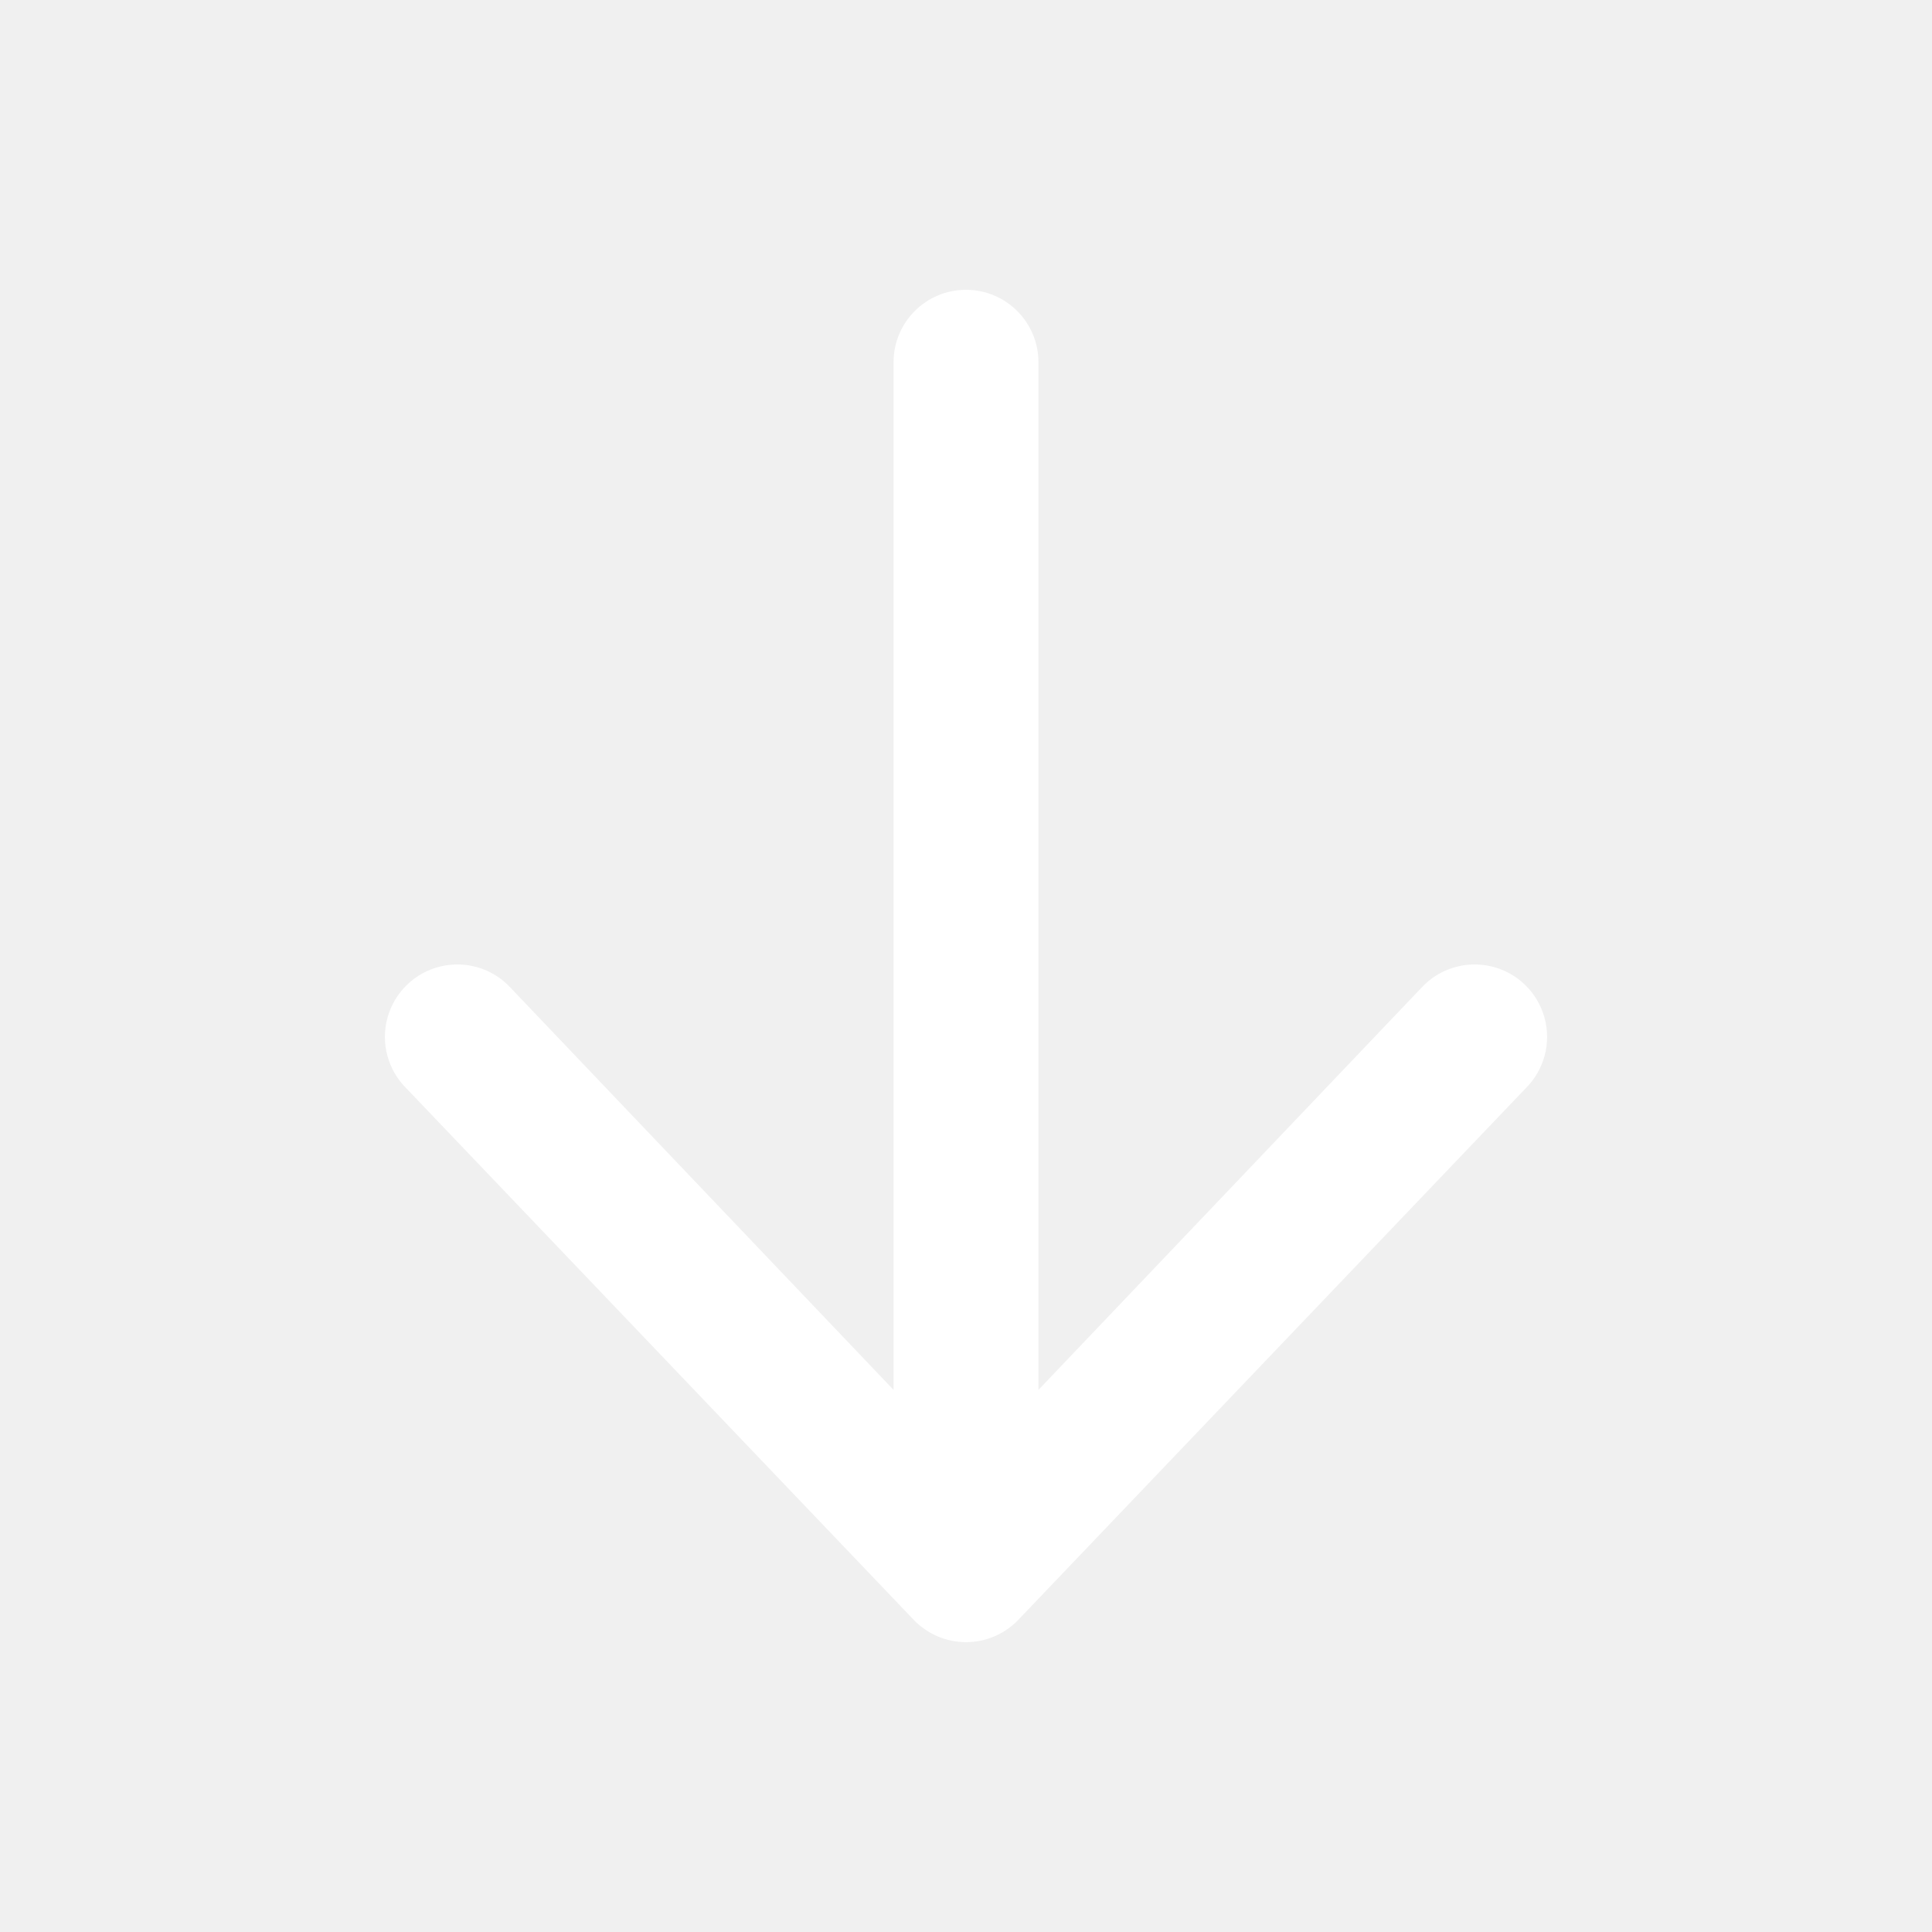
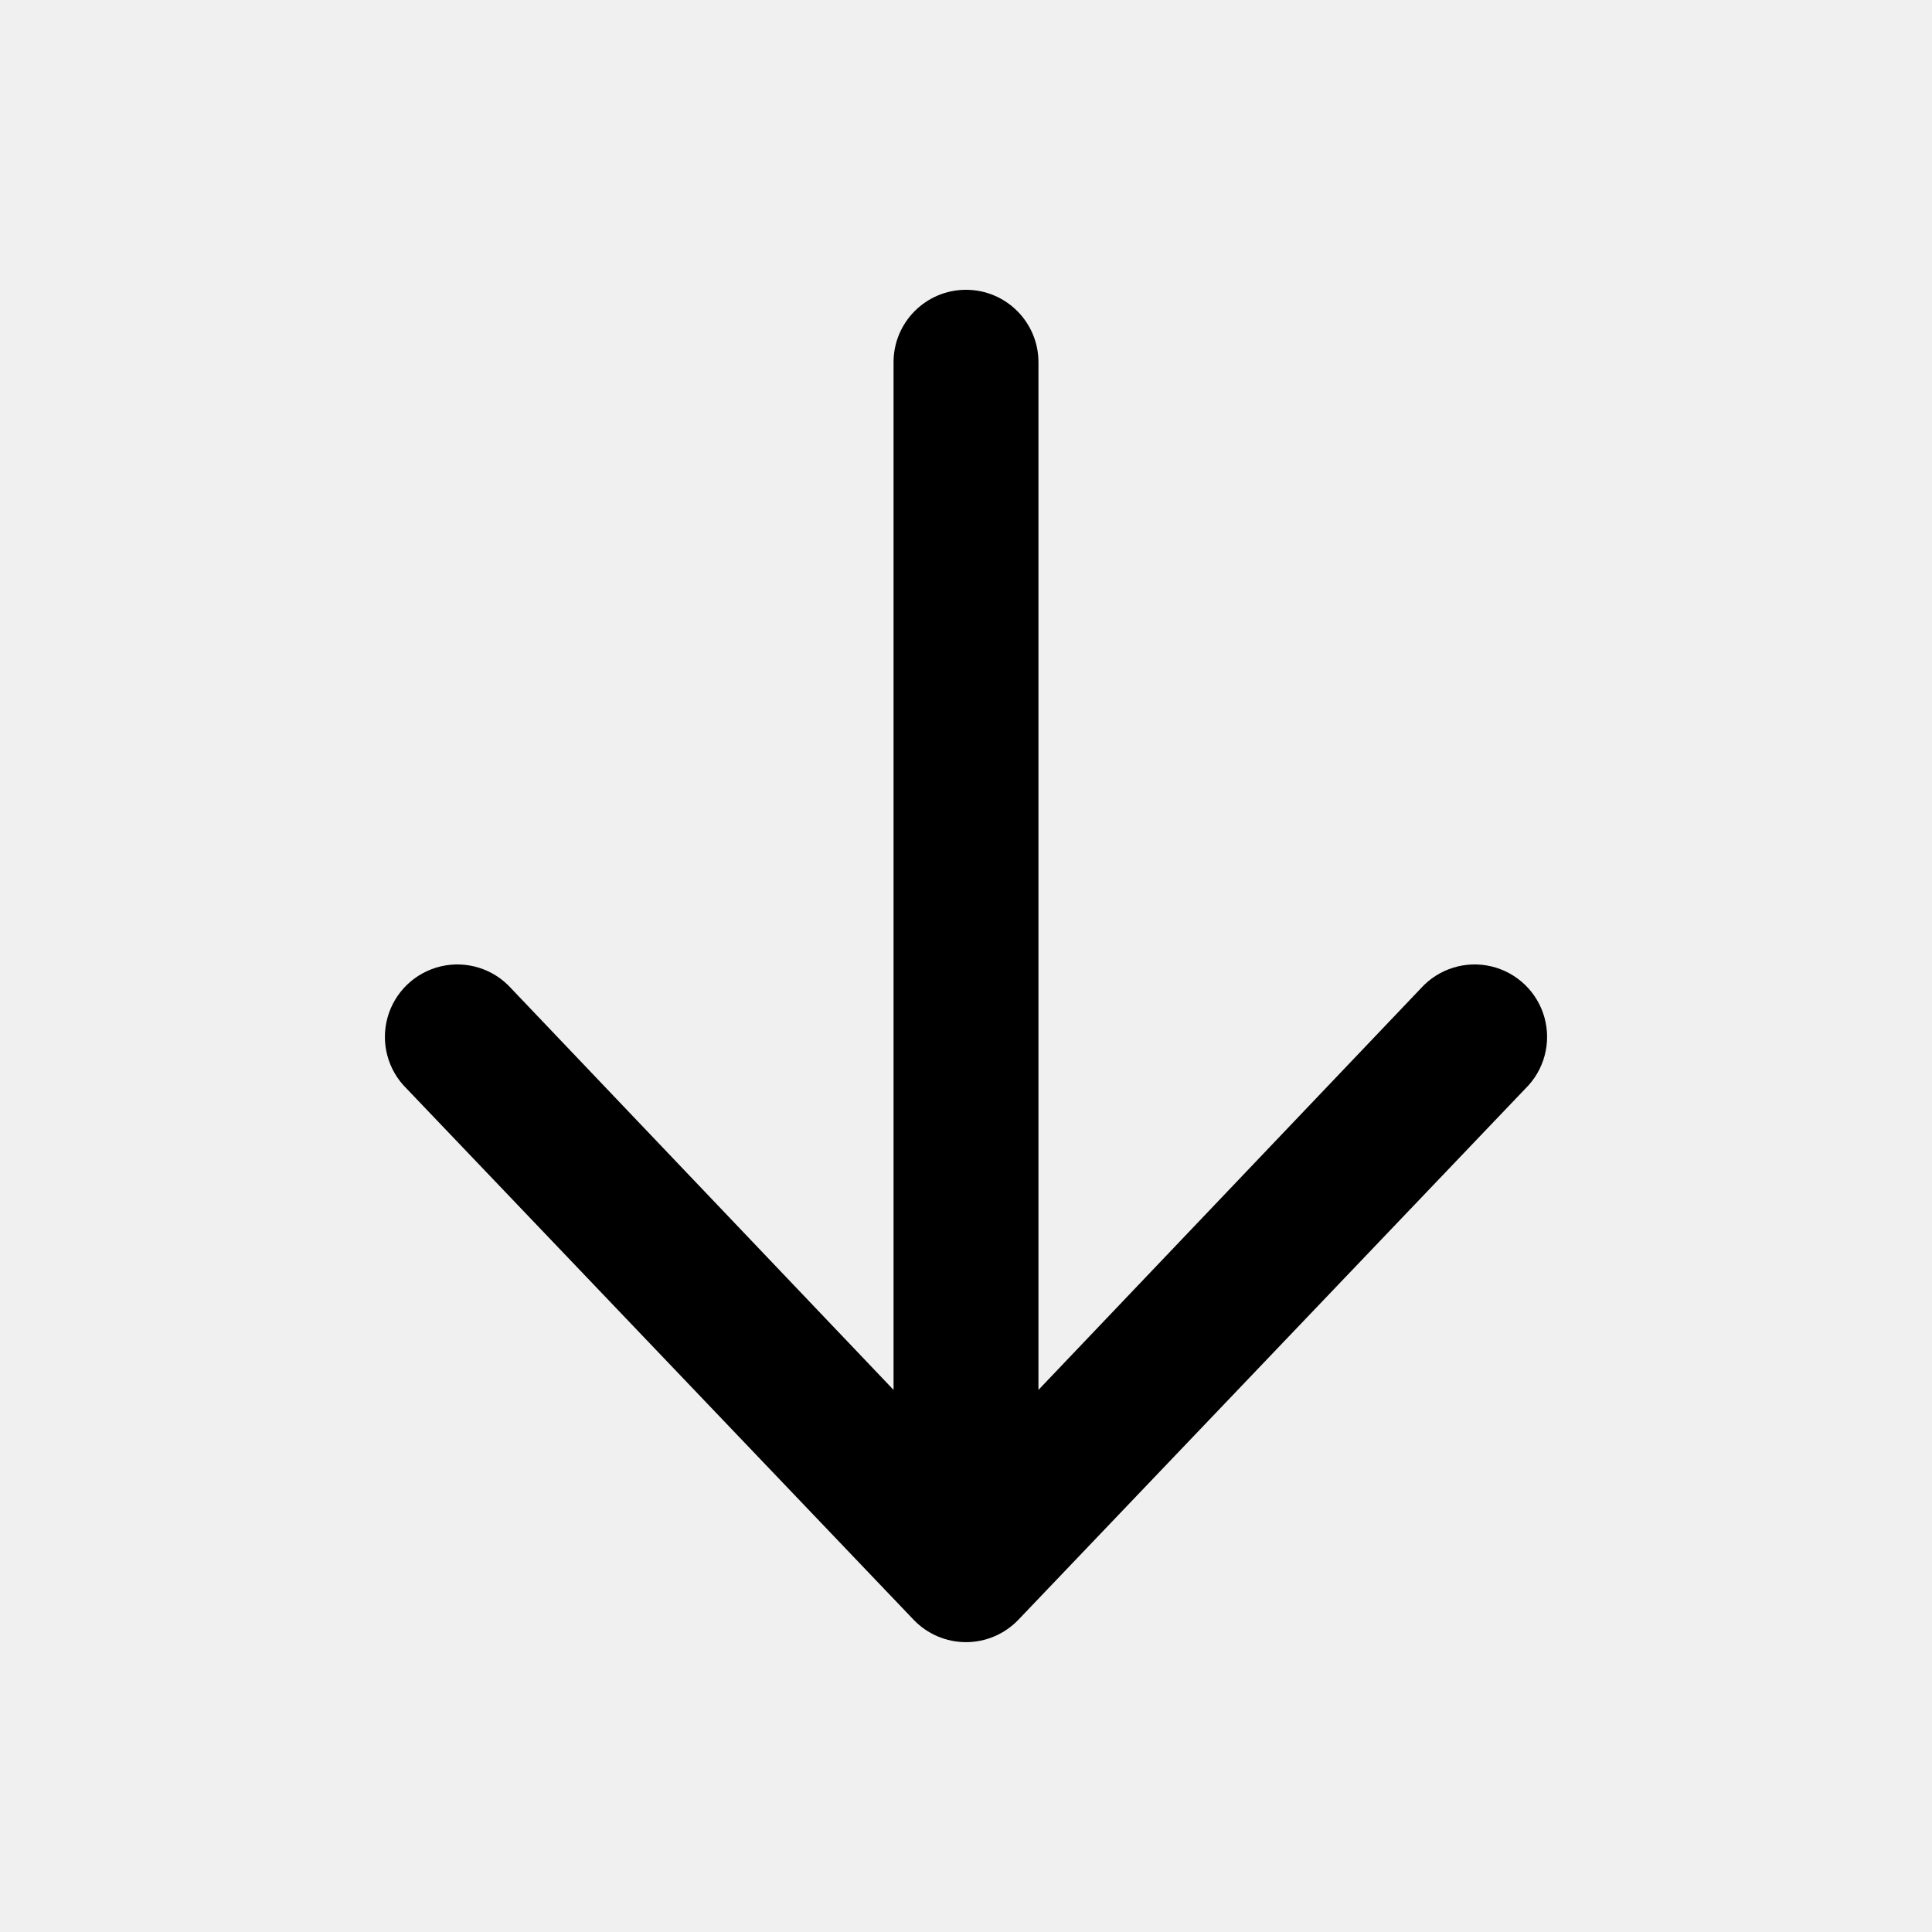
<svg xmlns="http://www.w3.org/2000/svg" width="1em" height="1em" viewBox="0 0 20 20">
-   <path fill="white" fill-rule="evenodd" d="M10 3a.75.75 0 0 1 .75.75v10.638l3.96-4.158a.75.75 0 1 1 1.08 1.04l-5.25 5.5a.75.75 0 0 1-1.08 0l-5.25-5.5a.75.75 0 1 1 1.08-1.04l3.96 4.158V3.75A.75.75 0 0 1 10 3" clip-rule="evenodd" />
+   <path fill="currentColor" fill-rule="evenodd" d="M10 3a.75.75 0 0 1 .75.75v10.638l3.96-4.158a.75.75 0 1 1 1.08 1.04l-5.25 5.5a.75.75 0 0 1-1.08 0l-5.25-5.5a.75.75 0 1 1 1.08-1.04l3.96 4.158V3.75A.75.75 0 0 1 10 3" clip-rule="evenodd" />
</svg>
